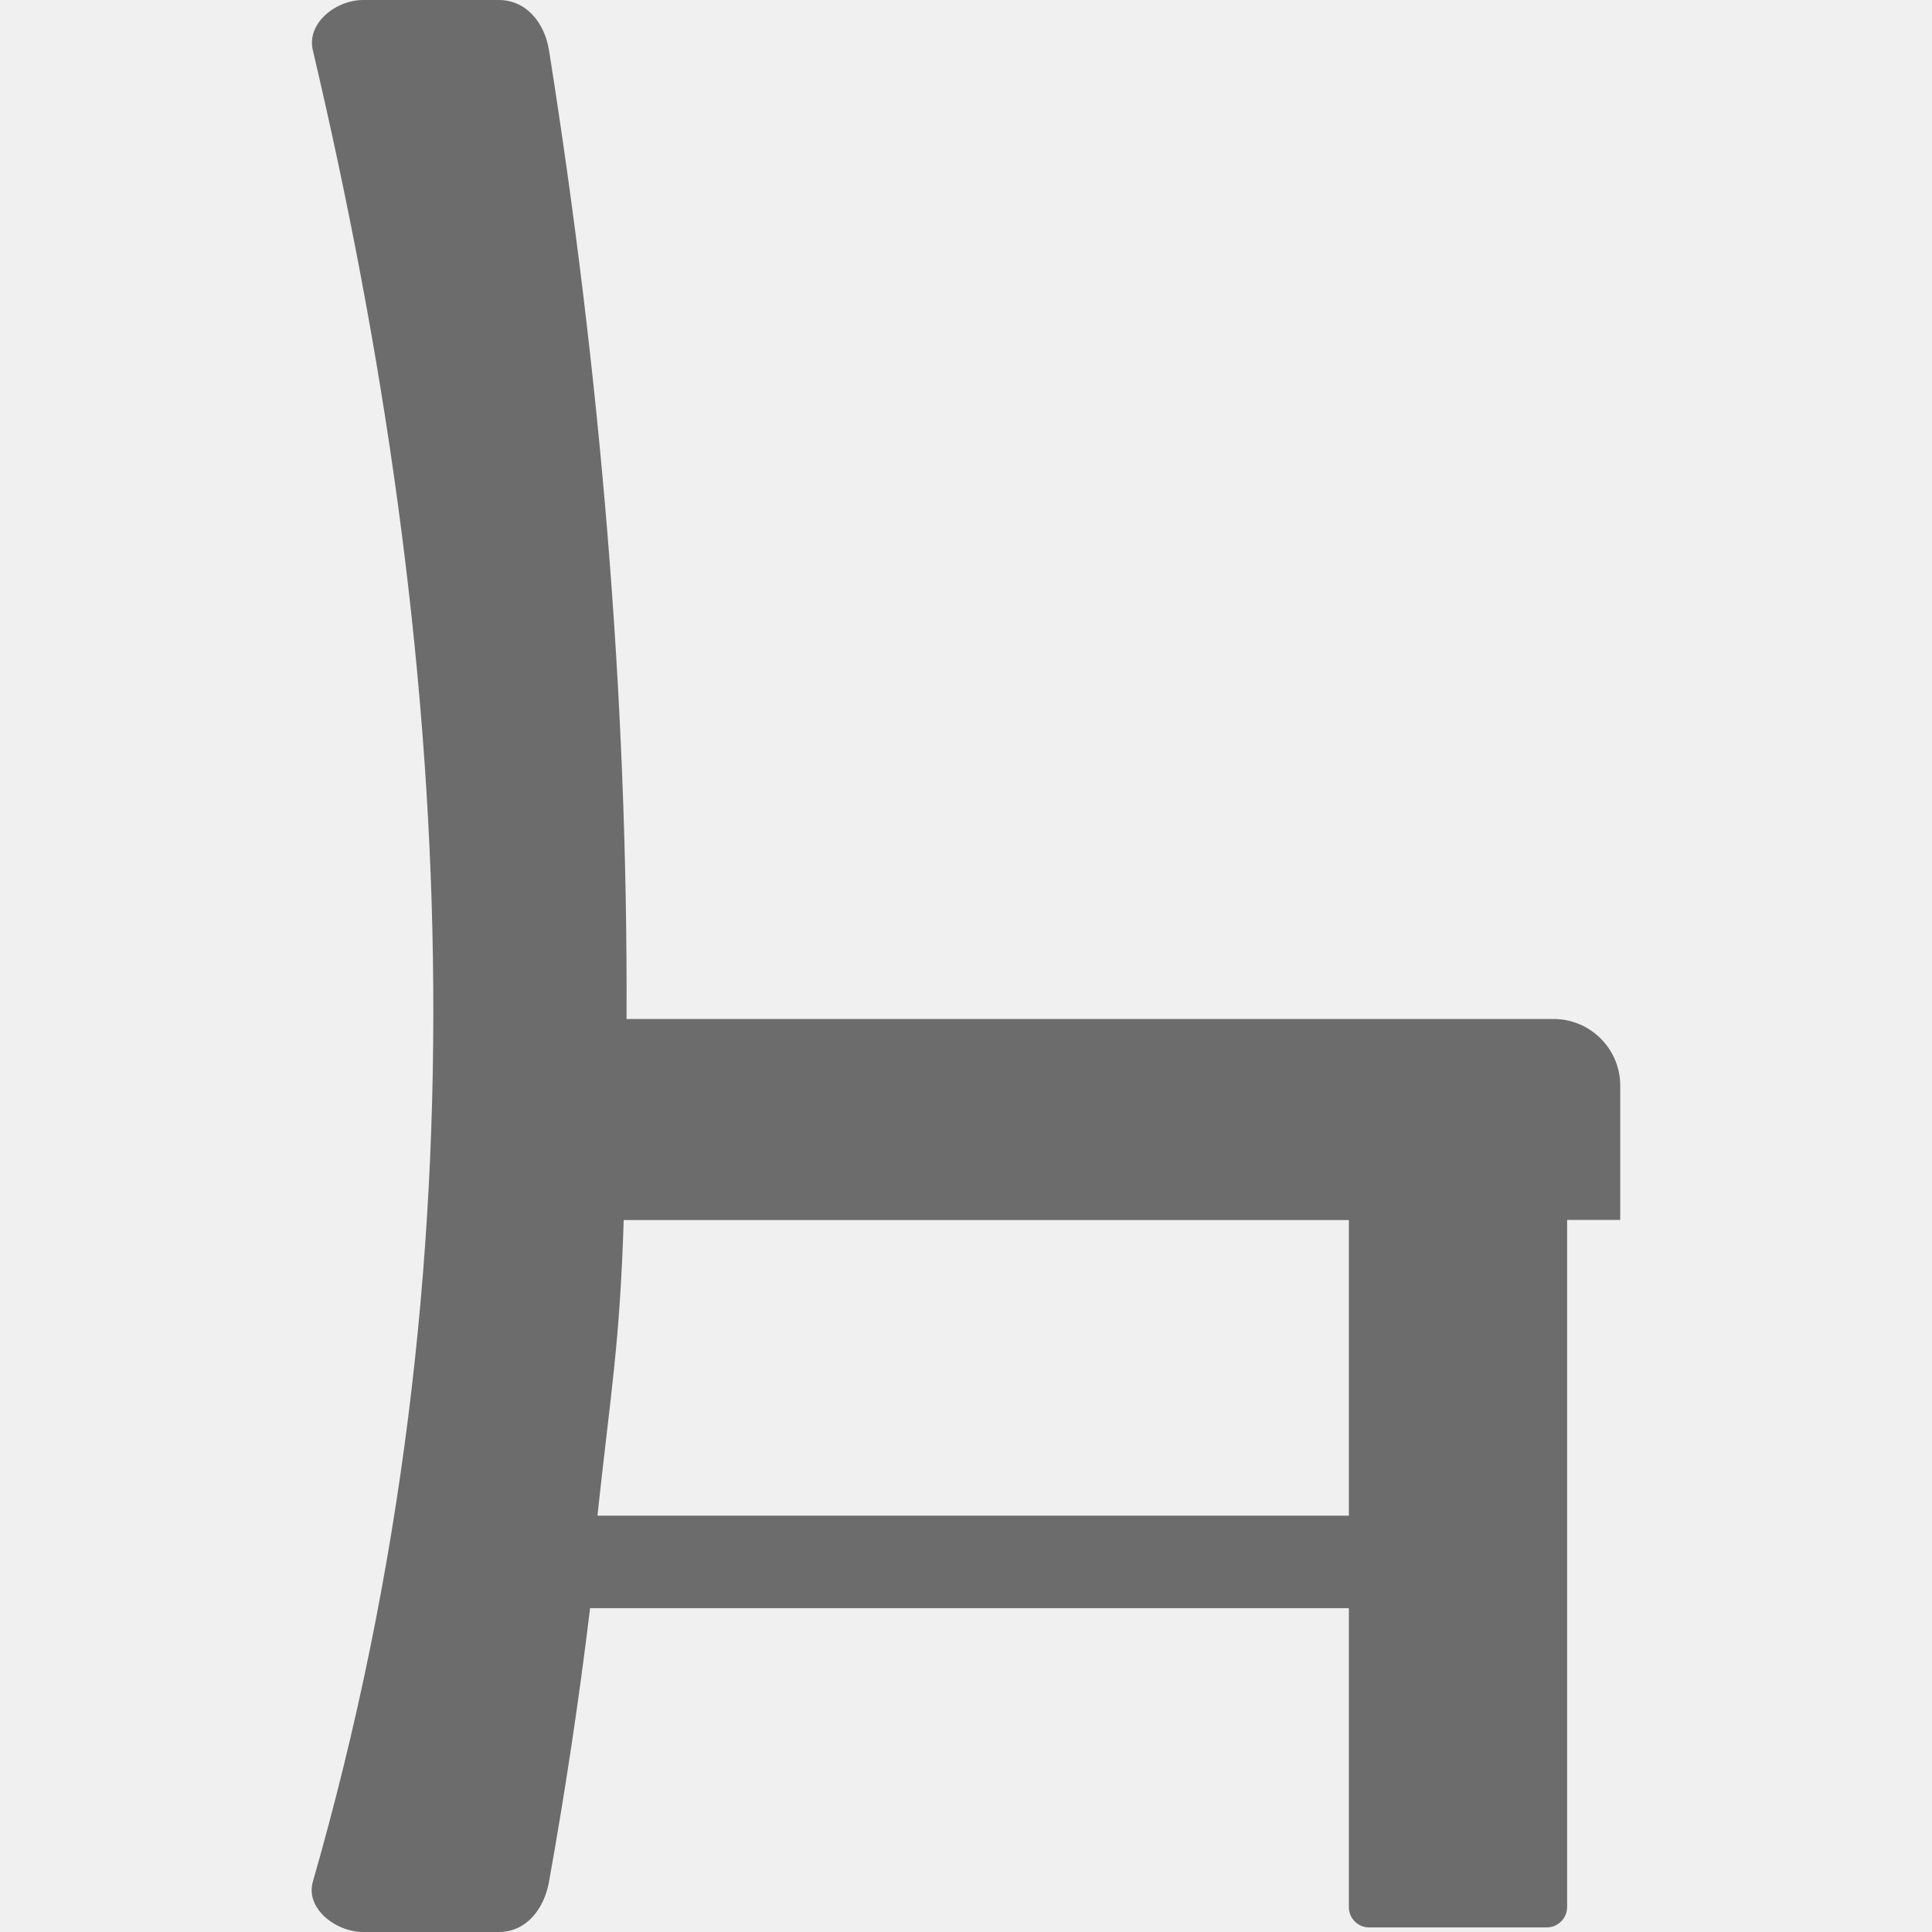
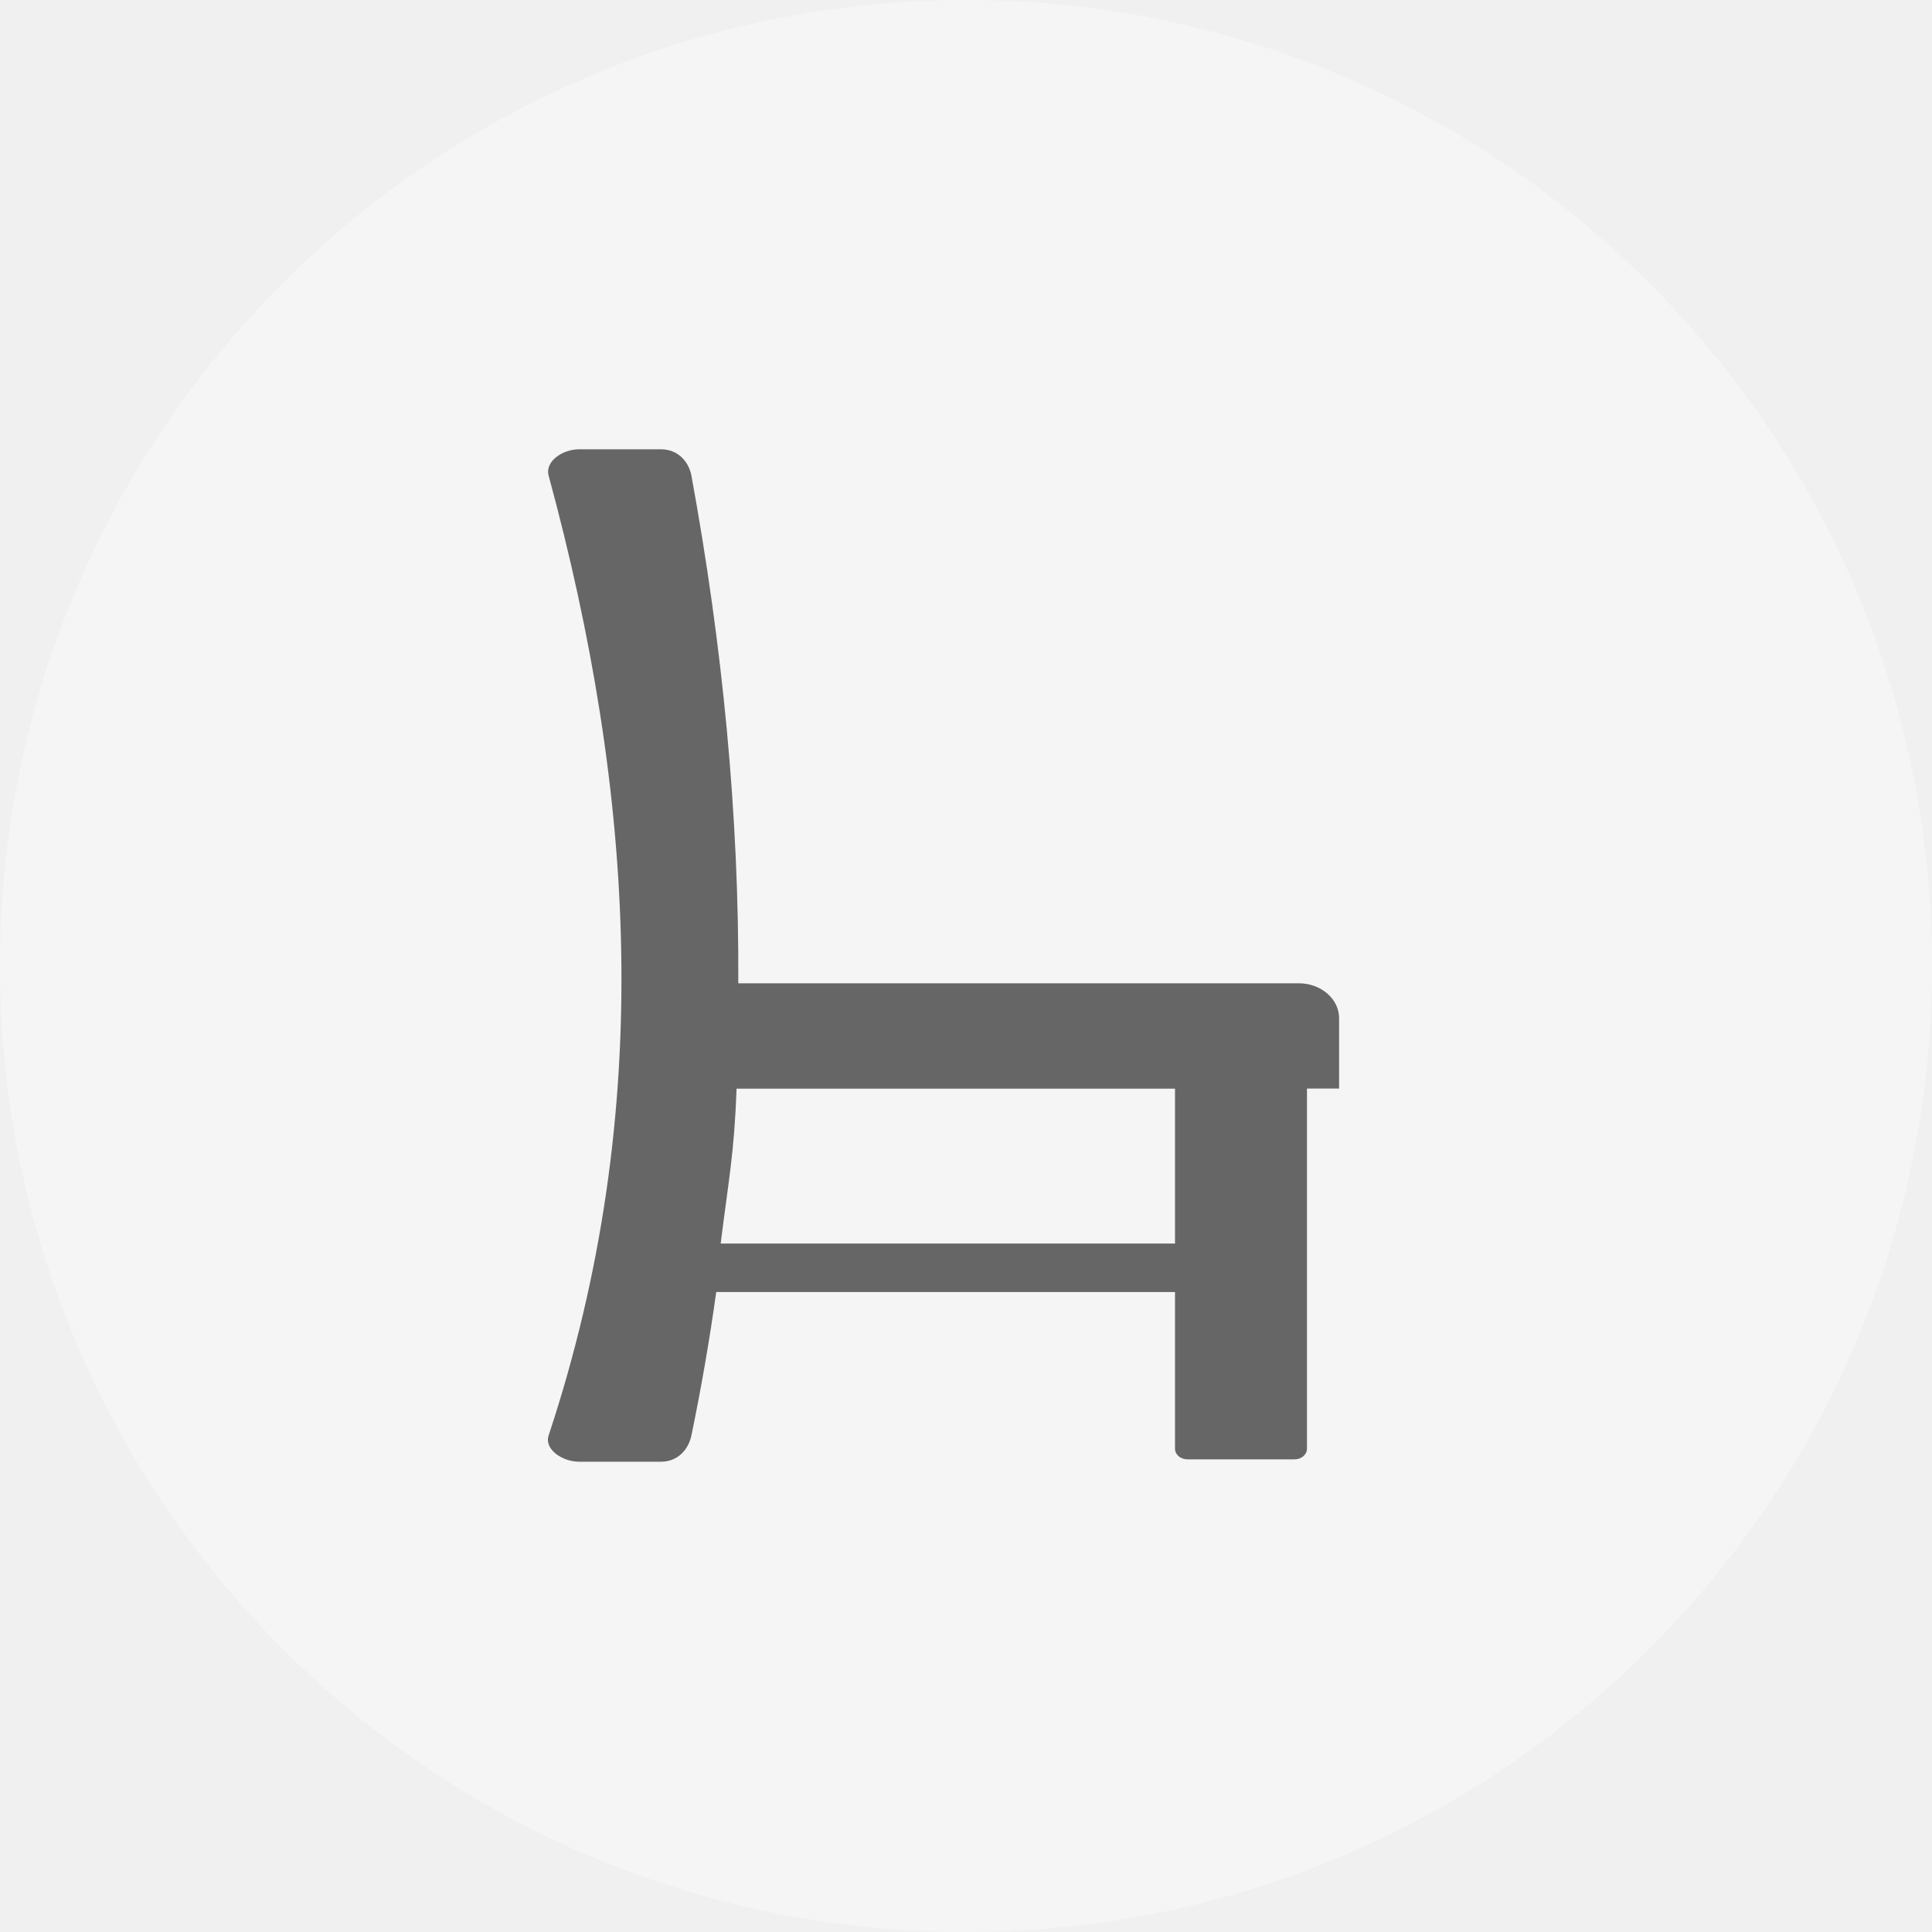
- <svg xmlns="http://www.w3.org/2000/svg" width="30" height="30" viewBox="0 0 30 30" fill="none">
-   <path fill-rule="evenodd" clip-rule="evenodd" d="M5.64 0H7.744C8.174 0 8.457 0.356 8.525 0.781C9.321 5.796 9.751 10.808 9.729 15.823H24.126C24.695 15.823 25.159 16.289 25.159 16.855V18.943H24.334V29.614C24.334 29.785 24.192 29.929 24.018 29.929H21.26C21.086 29.929 20.945 29.788 20.945 29.614V24.971H9.163C8.992 26.387 8.779 27.803 8.525 29.219C8.45 29.641 8.174 30 7.744 30H5.64C5.21 30 4.739 29.631 4.858 29.219C7.632 19.561 7.056 10.12 4.858 0.781C4.758 0.364 5.21 0 5.64 0ZM20.945 23.535V18.945H9.685C9.622 20.898 9.487 21.584 9.277 23.535H20.945Z" fill="#6C6C6C" />
+ <svg xmlns="http://www.w3.org/2000/svg" width="43" height="43" viewBox="0 0 43 43" fill="none">
+   <rect width="43" height="43" rx="21.5" fill="#F5F5F5" />
+   <g clip-path="url(#clip0_481_572)">
+     <path fill-rule="evenodd" clip-rule="evenodd" d="M12.888 10H14.712C15.084 10 15.329 10.268 15.389 10.587C16.078 14.353 16.451 18.118 16.432 21.885H28.909C29.402 21.885 29.804 22.235 29.804 22.66V24.228H29.089V32.244C29.089 32.372 28.966 32.48 28.816 32.48H26.425C26.275 32.48 26.152 32.374 26.152 32.244V28.756H15.941C15.793 29.819 15.609 30.883 15.389 31.947C15.323 32.264 15.084 32.533 14.712 32.533H12.888C12.515 32.533 12.107 32.256 12.211 31.947C14.614 24.692 14.115 17.601 12.211 10.587C12.124 10.273 12.515 10 12.888 10ZM26.152 27.677V24.23H16.394C16.339 25.697 16.222 26.212 16.04 27.677H26.152Z" fill="#666666" />
+   </g>
+   <defs>
+     <clipPath id="clip0_481_572">
+       <rect width="26" height="22.533" fill="white" transform="translate(8 10)" />
+     </clipPath>
+   </defs>
</svg>
